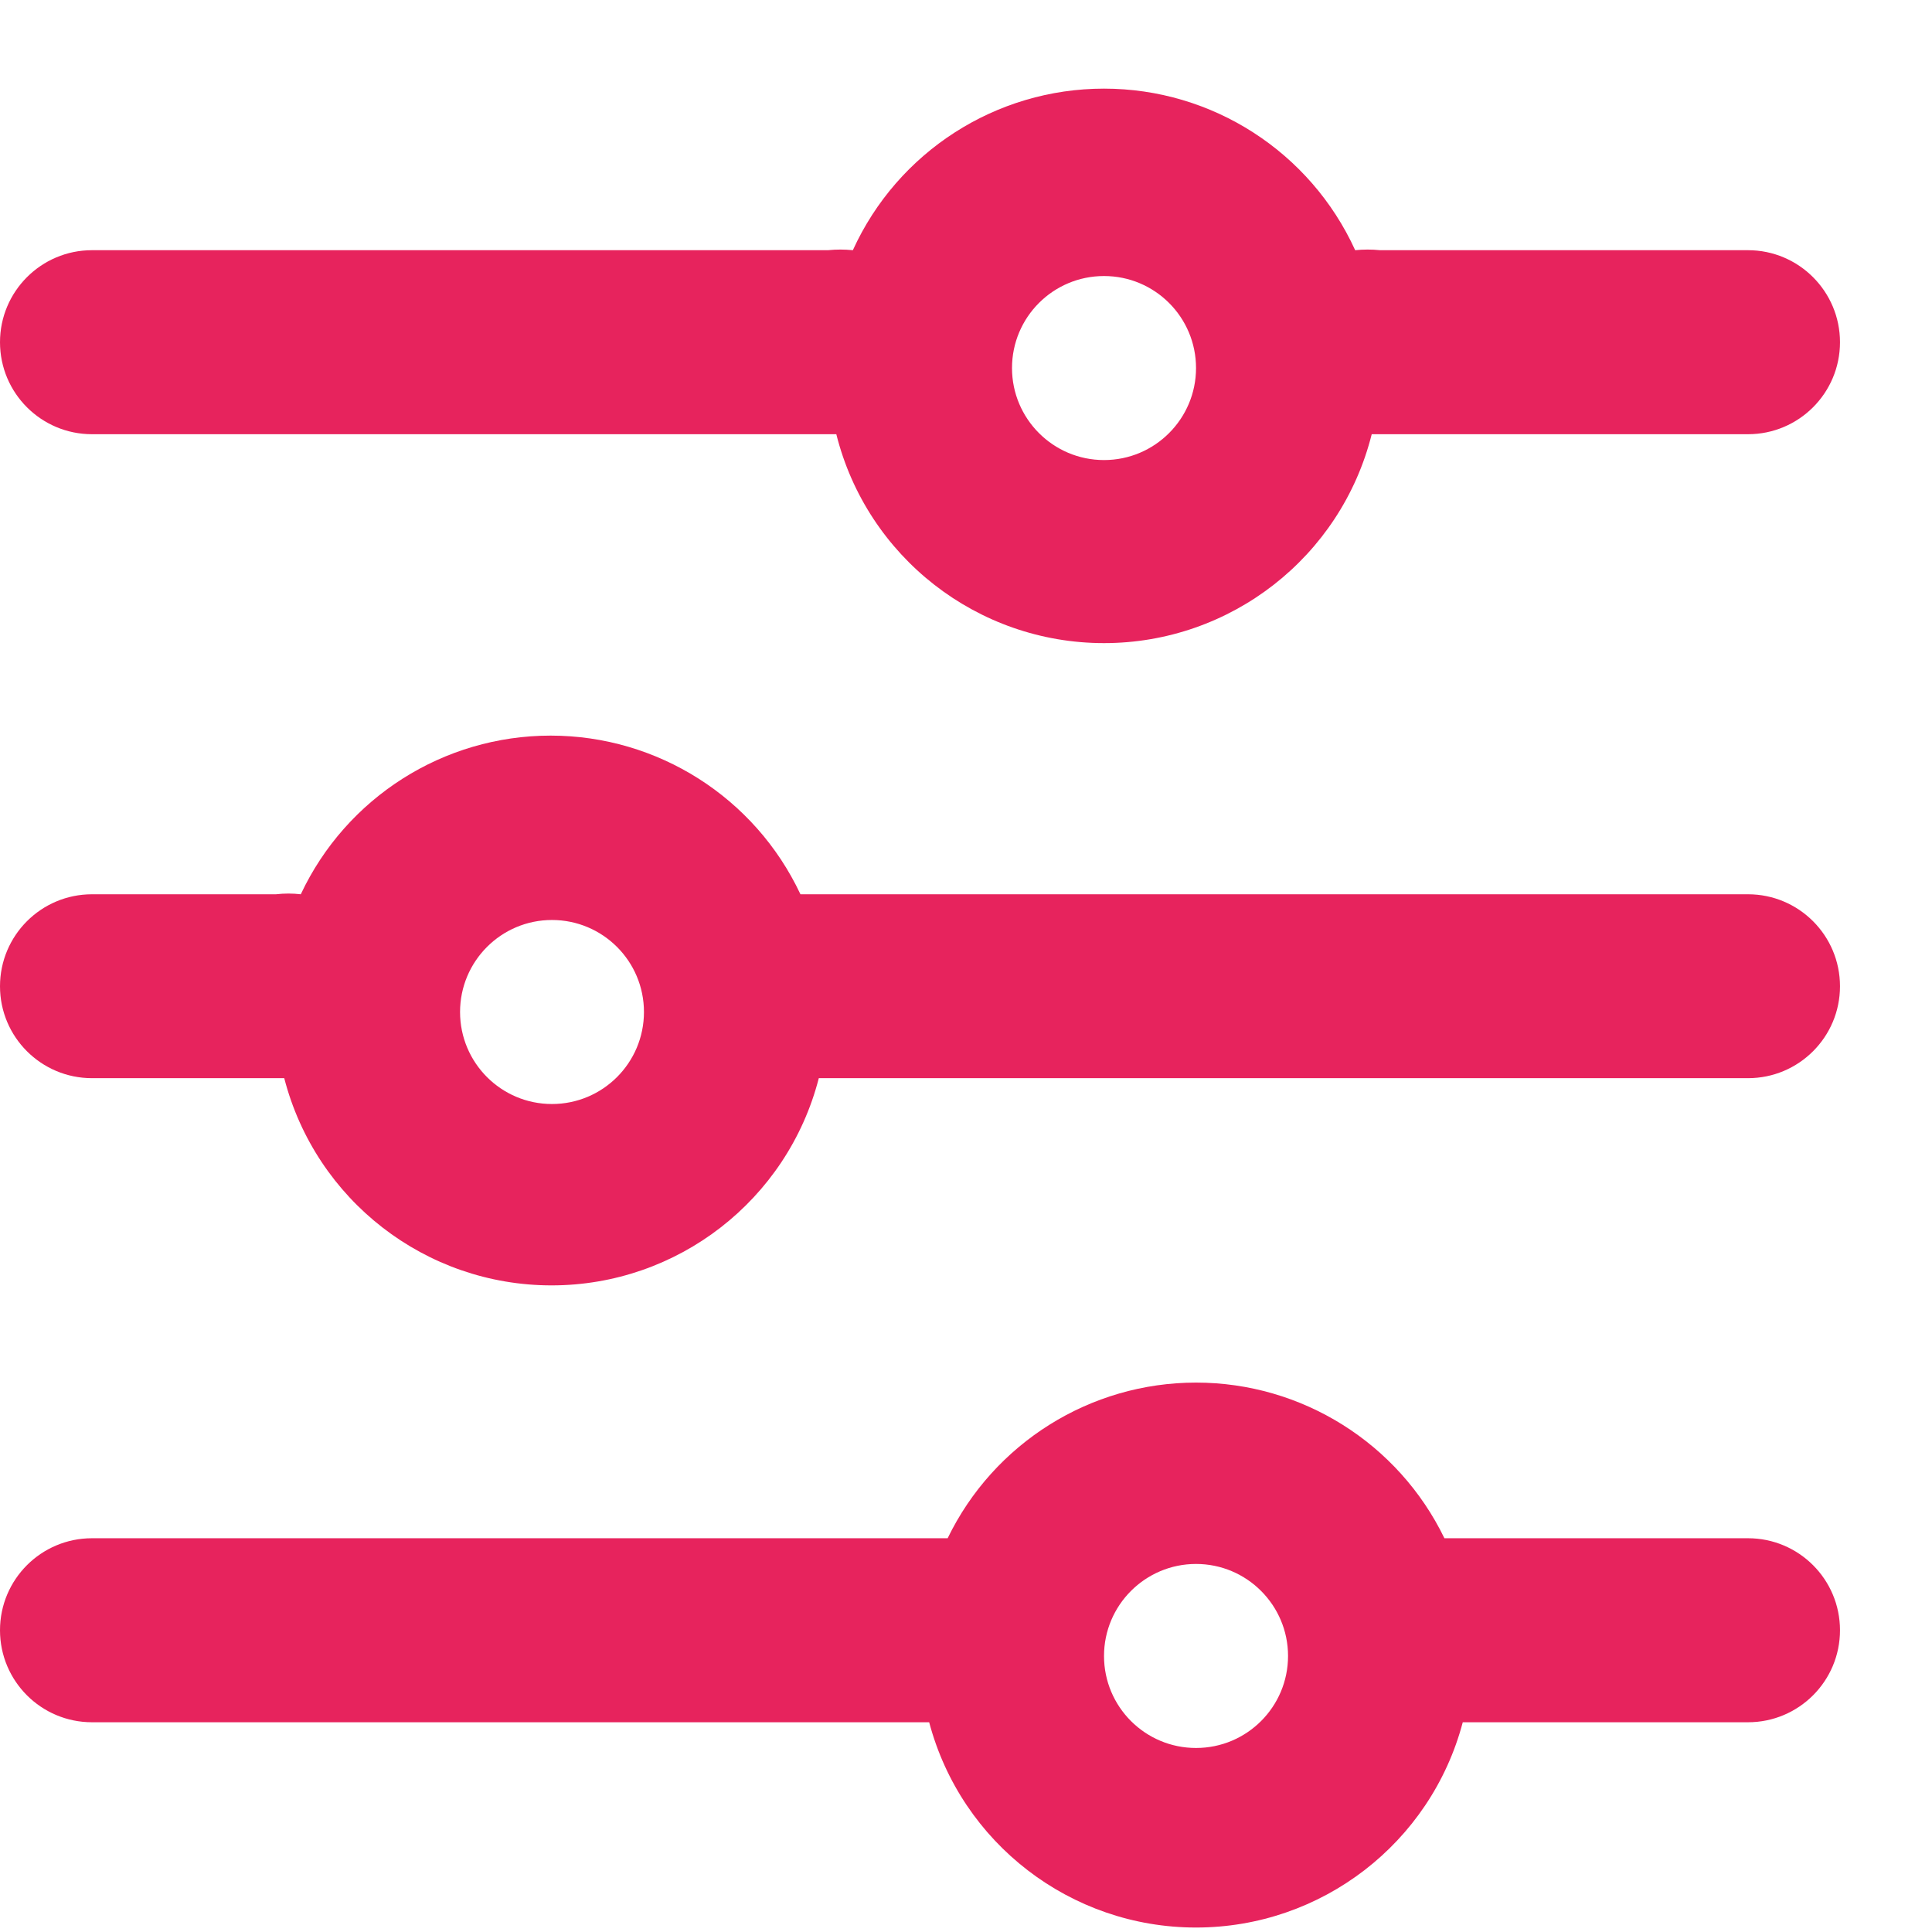
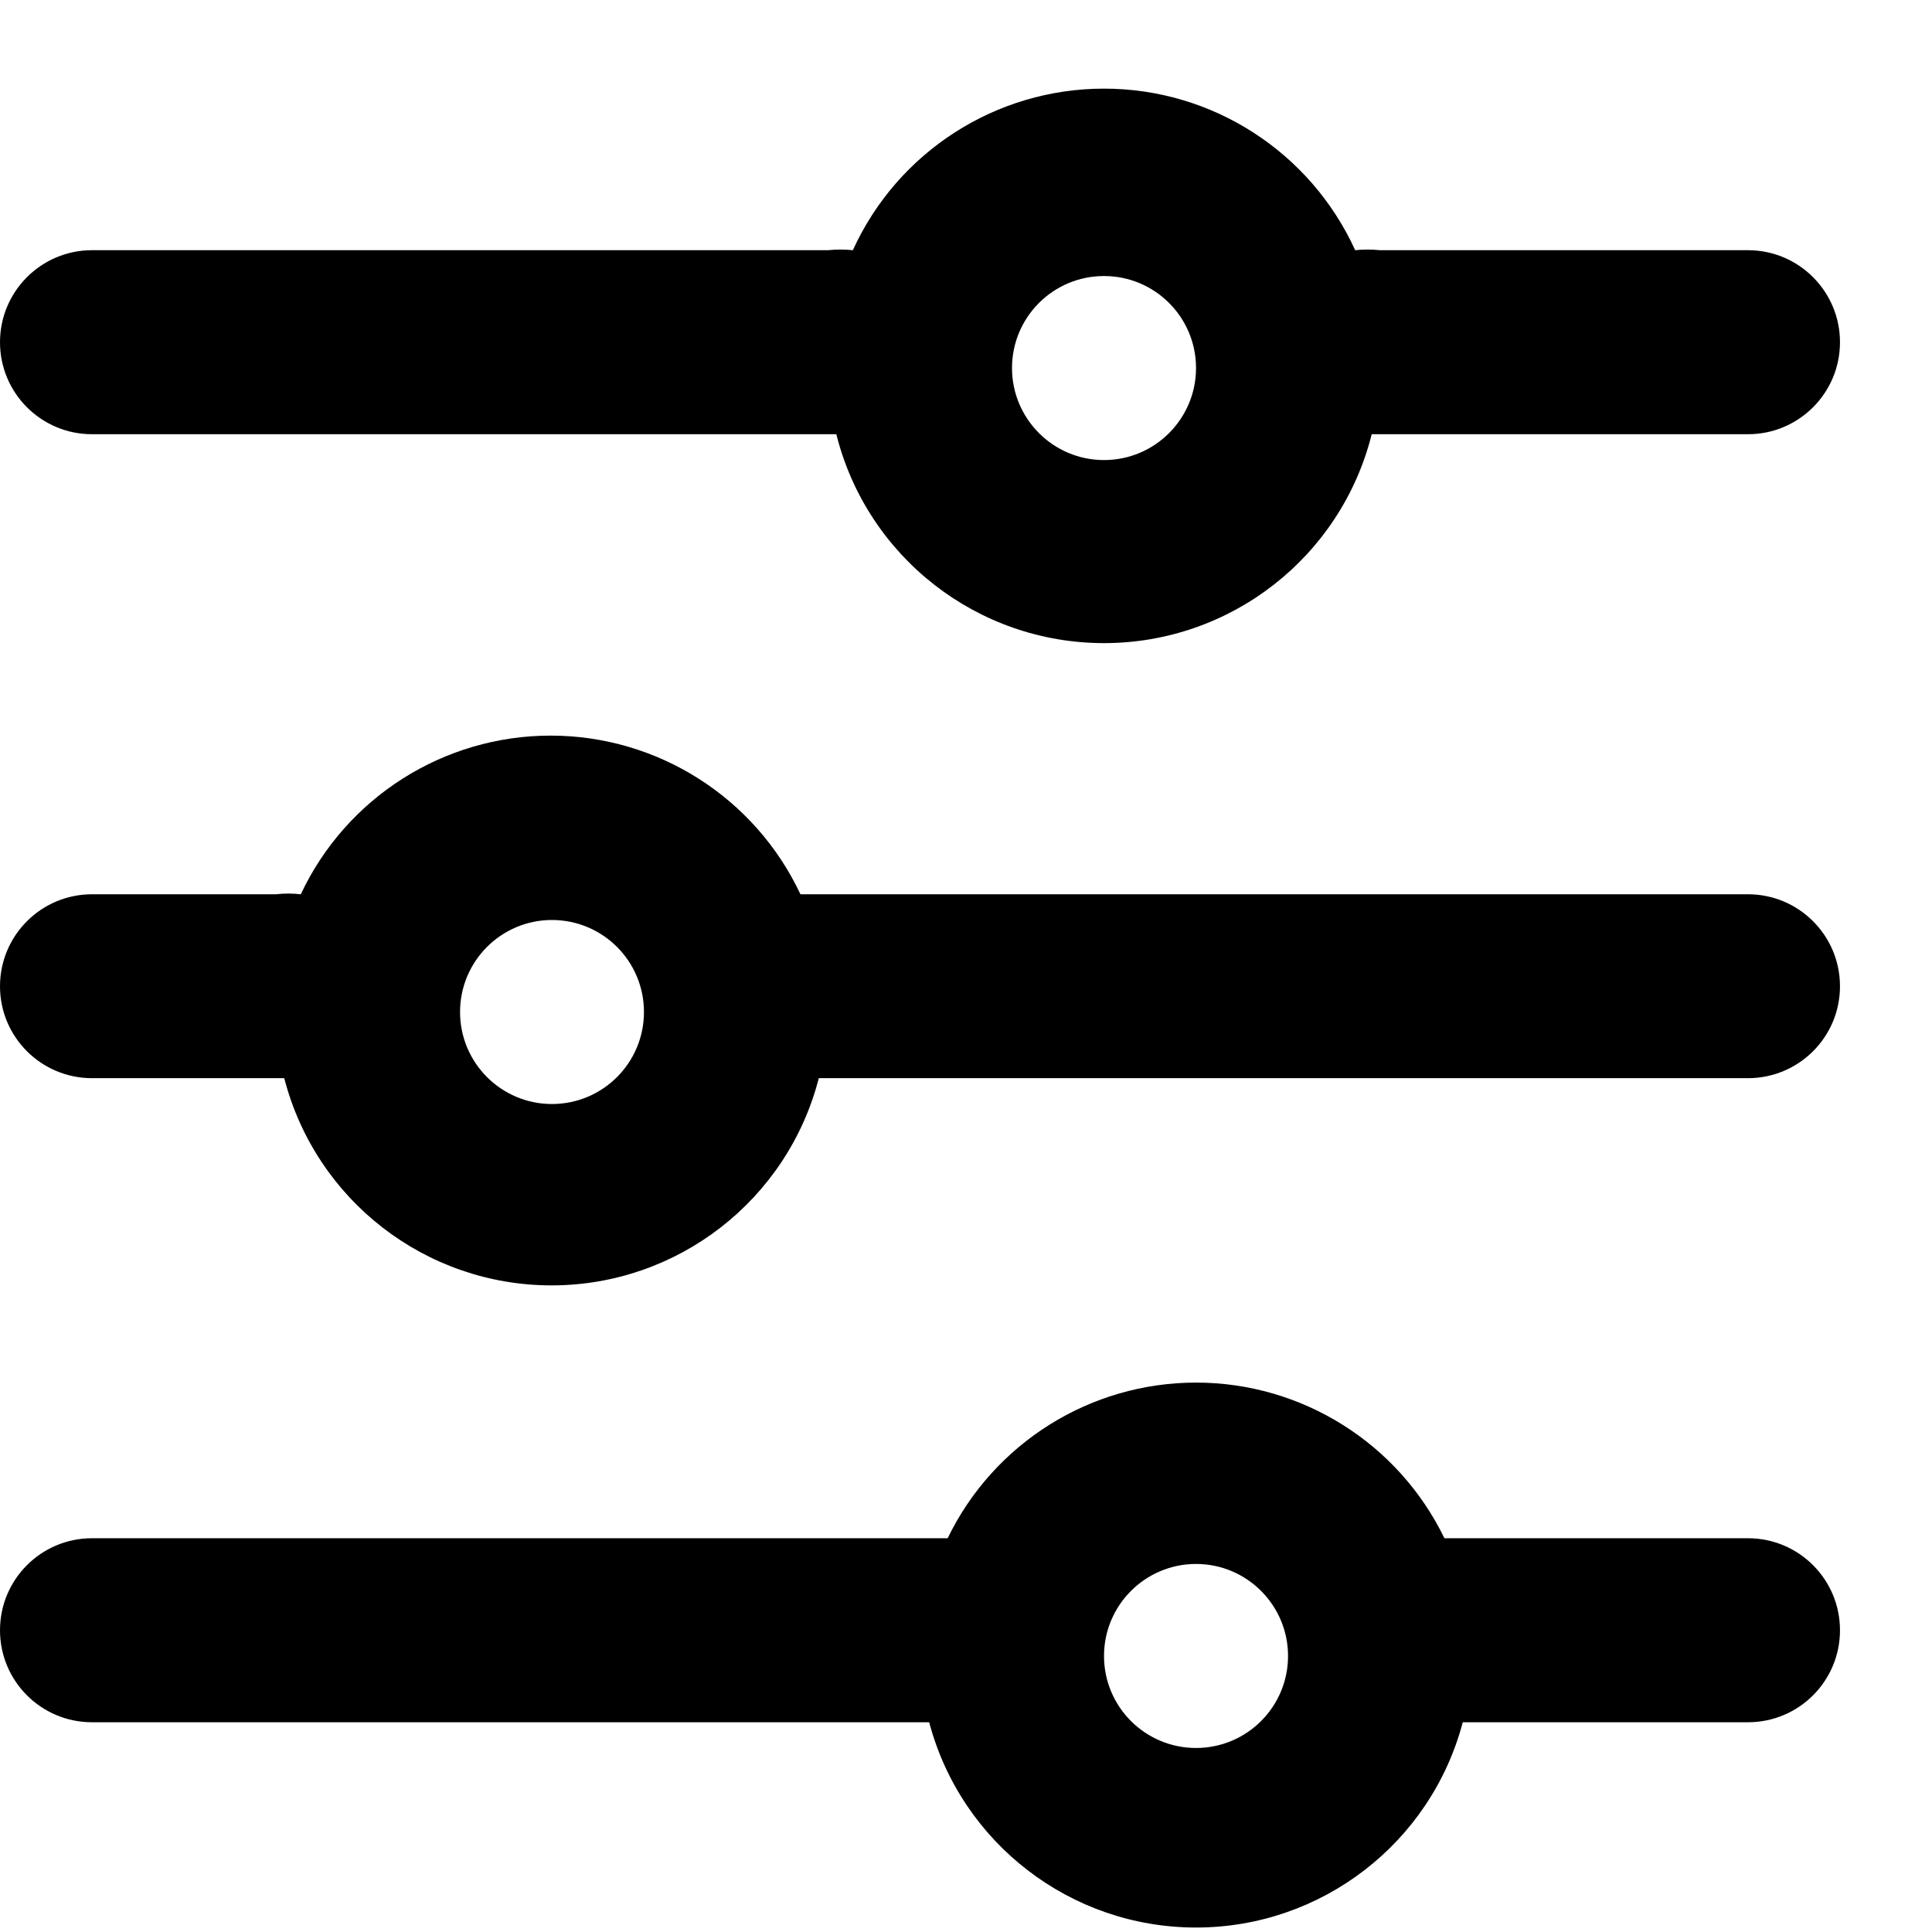
- <svg xmlns="http://www.w3.org/2000/svg" width="16" height="16" viewBox="0 0 16 16" fill="none">
-   <path fill-rule="evenodd" clip-rule="evenodd" d="M0.762 3.596H6.857H6.926C7.181 4.613 8.095 5.326 9.143 5.326C10.191 5.326 11.105 4.613 11.36 3.596H11.429H14.476C14.897 3.596 15.238 3.255 15.238 2.834C15.238 2.414 14.897 2.072 14.476 2.072H11.429C11.36 2.065 11.291 2.065 11.223 2.072C10.851 1.257 10.039 0.734 9.143 0.734C8.247 0.734 7.434 1.257 7.063 2.072C6.994 2.065 6.926 2.065 6.857 2.072H0.762C0.341 2.072 0 2.414 0 2.834C0 3.255 0.341 3.596 0.762 3.596ZM9.143 2.286C9.564 2.286 9.905 2.627 9.905 3.048C9.905 3.468 9.564 3.81 9.143 3.81C8.722 3.81 8.381 3.468 8.381 3.048C8.381 2.627 8.722 2.286 9.143 2.286Z" fill="#E7235D" />
-   <path fill-rule="evenodd" clip-rule="evenodd" d="M0.762 8.929H2.286H2.354C2.615 9.939 3.525 10.645 4.568 10.645C5.61 10.645 6.521 9.939 6.781 8.929H14.476C14.897 8.929 15.238 8.588 15.238 8.168C15.238 7.747 14.897 7.406 14.476 7.406H6.629C6.252 6.604 5.446 6.092 4.56 6.092C3.674 6.092 2.868 6.604 2.491 7.406C2.423 7.398 2.354 7.398 2.286 7.406H0.762C0.341 7.406 0 7.747 0 8.168C0 8.588 0.341 8.929 0.762 8.929ZM4.571 7.619C4.992 7.619 5.333 7.96 5.333 8.381C5.333 8.802 4.992 9.143 4.571 9.143C4.151 9.143 3.81 8.802 3.81 8.381C3.81 7.96 4.151 7.619 4.571 7.619Z" fill="#E7235D" />
-   <path fill-rule="evenodd" clip-rule="evenodd" d="M0.762 14.263H7.695C7.961 15.265 8.868 15.963 9.905 15.963C10.942 15.963 11.849 15.265 12.114 14.263H14.476C14.897 14.263 15.238 13.922 15.238 13.501C15.238 13.08 14.897 12.739 14.476 12.739H11.962C11.58 11.951 10.781 11.45 9.905 11.45C9.029 11.45 8.23 11.951 7.848 12.739H0.762C0.341 12.739 0 13.08 0 13.501C0 13.922 0.341 14.263 0.762 14.263ZM9.905 12.952C10.326 12.952 10.667 13.294 10.667 13.714C10.667 14.135 10.326 14.476 9.905 14.476C9.484 14.476 9.143 14.135 9.143 13.714C9.143 13.294 9.484 12.952 9.905 12.952Z" fill="#E7235D" />
+ <svg xmlns="http://www.w3.org/2000/svg" width="16" height="16" viewBox="0 0 16 16" fill="none" version="1.1" id="svg8">
+   <defs id="defs12" />
+   <path fill-rule="evenodd" clip-rule="evenodd" d="M0.762 3.596H6.857H6.926C7.181 4.613 8.095 5.326 9.143 5.326C10.191 5.326 11.105 4.613 11.36 3.596H11.429H14.476C14.897 3.596 15.238 3.255 15.238 2.834C15.238 2.414 14.897 2.072 14.476 2.072H11.429C11.36 2.065 11.291 2.065 11.223 2.072C10.851 1.257 10.039 0.734 9.143 0.734C8.247 0.734 7.434 1.257 7.063 2.072C6.994 2.065 6.926 2.065 6.857 2.072H0.762C0.341 2.072 0 2.414 0 2.834C0 3.255 0.341 3.596 0.762 3.596ZM9.143 2.286C9.564 2.286 9.905 2.627 9.905 3.048C9.905 3.468 9.564 3.81 9.143 3.81C8.722 3.81 8.381 3.468 8.381 3.048C8.381 2.627 8.722 2.286 9.143 2.286Z" fill="#E7235D" id="path2" style="fill:#000000" />
+   <path fill-rule="evenodd" clip-rule="evenodd" d="M0.762 8.929H2.286H2.354C2.615 9.939 3.525 10.645 4.568 10.645C5.61 10.645 6.521 9.939 6.781 8.929H14.476C14.897 8.929 15.238 8.588 15.238 8.168C15.238 7.747 14.897 7.406 14.476 7.406H6.629C6.252 6.604 5.446 6.092 4.56 6.092C3.674 6.092 2.868 6.604 2.491 7.406C2.423 7.398 2.354 7.398 2.286 7.406H0.762C0.341 7.406 0 7.747 0 8.168C0 8.588 0.341 8.929 0.762 8.929ZM4.571 7.619C4.992 7.619 5.333 7.96 5.333 8.381C5.333 8.802 4.992 9.143 4.571 9.143C4.151 9.143 3.81 8.802 3.81 8.381C3.81 7.96 4.151 7.619 4.571 7.619Z" fill="#E7235D" id="path4" style="fill:#000000" />
+   <path fill-rule="evenodd" clip-rule="evenodd" d="M0.762 14.263H7.695C7.961 15.265 8.868 15.963 9.905 15.963C10.942 15.963 11.849 15.265 12.114 14.263H14.476C14.897 14.263 15.238 13.922 15.238 13.501C15.238 13.08 14.897 12.739 14.476 12.739H11.962C11.58 11.951 10.781 11.45 9.905 11.45C9.029 11.45 8.23 11.951 7.848 12.739H0.762C0.341 12.739 0 13.08 0 13.501C0 13.922 0.341 14.263 0.762 14.263ZM9.905 12.952C10.326 12.952 10.667 13.294 10.667 13.714C10.667 14.135 10.326 14.476 9.905 14.476C9.484 14.476 9.143 14.135 9.143 13.714C9.143 13.294 9.484 12.952 9.905 12.952Z" fill="#E7235D" id="path6" style="fill:#000000" />
</svg>
